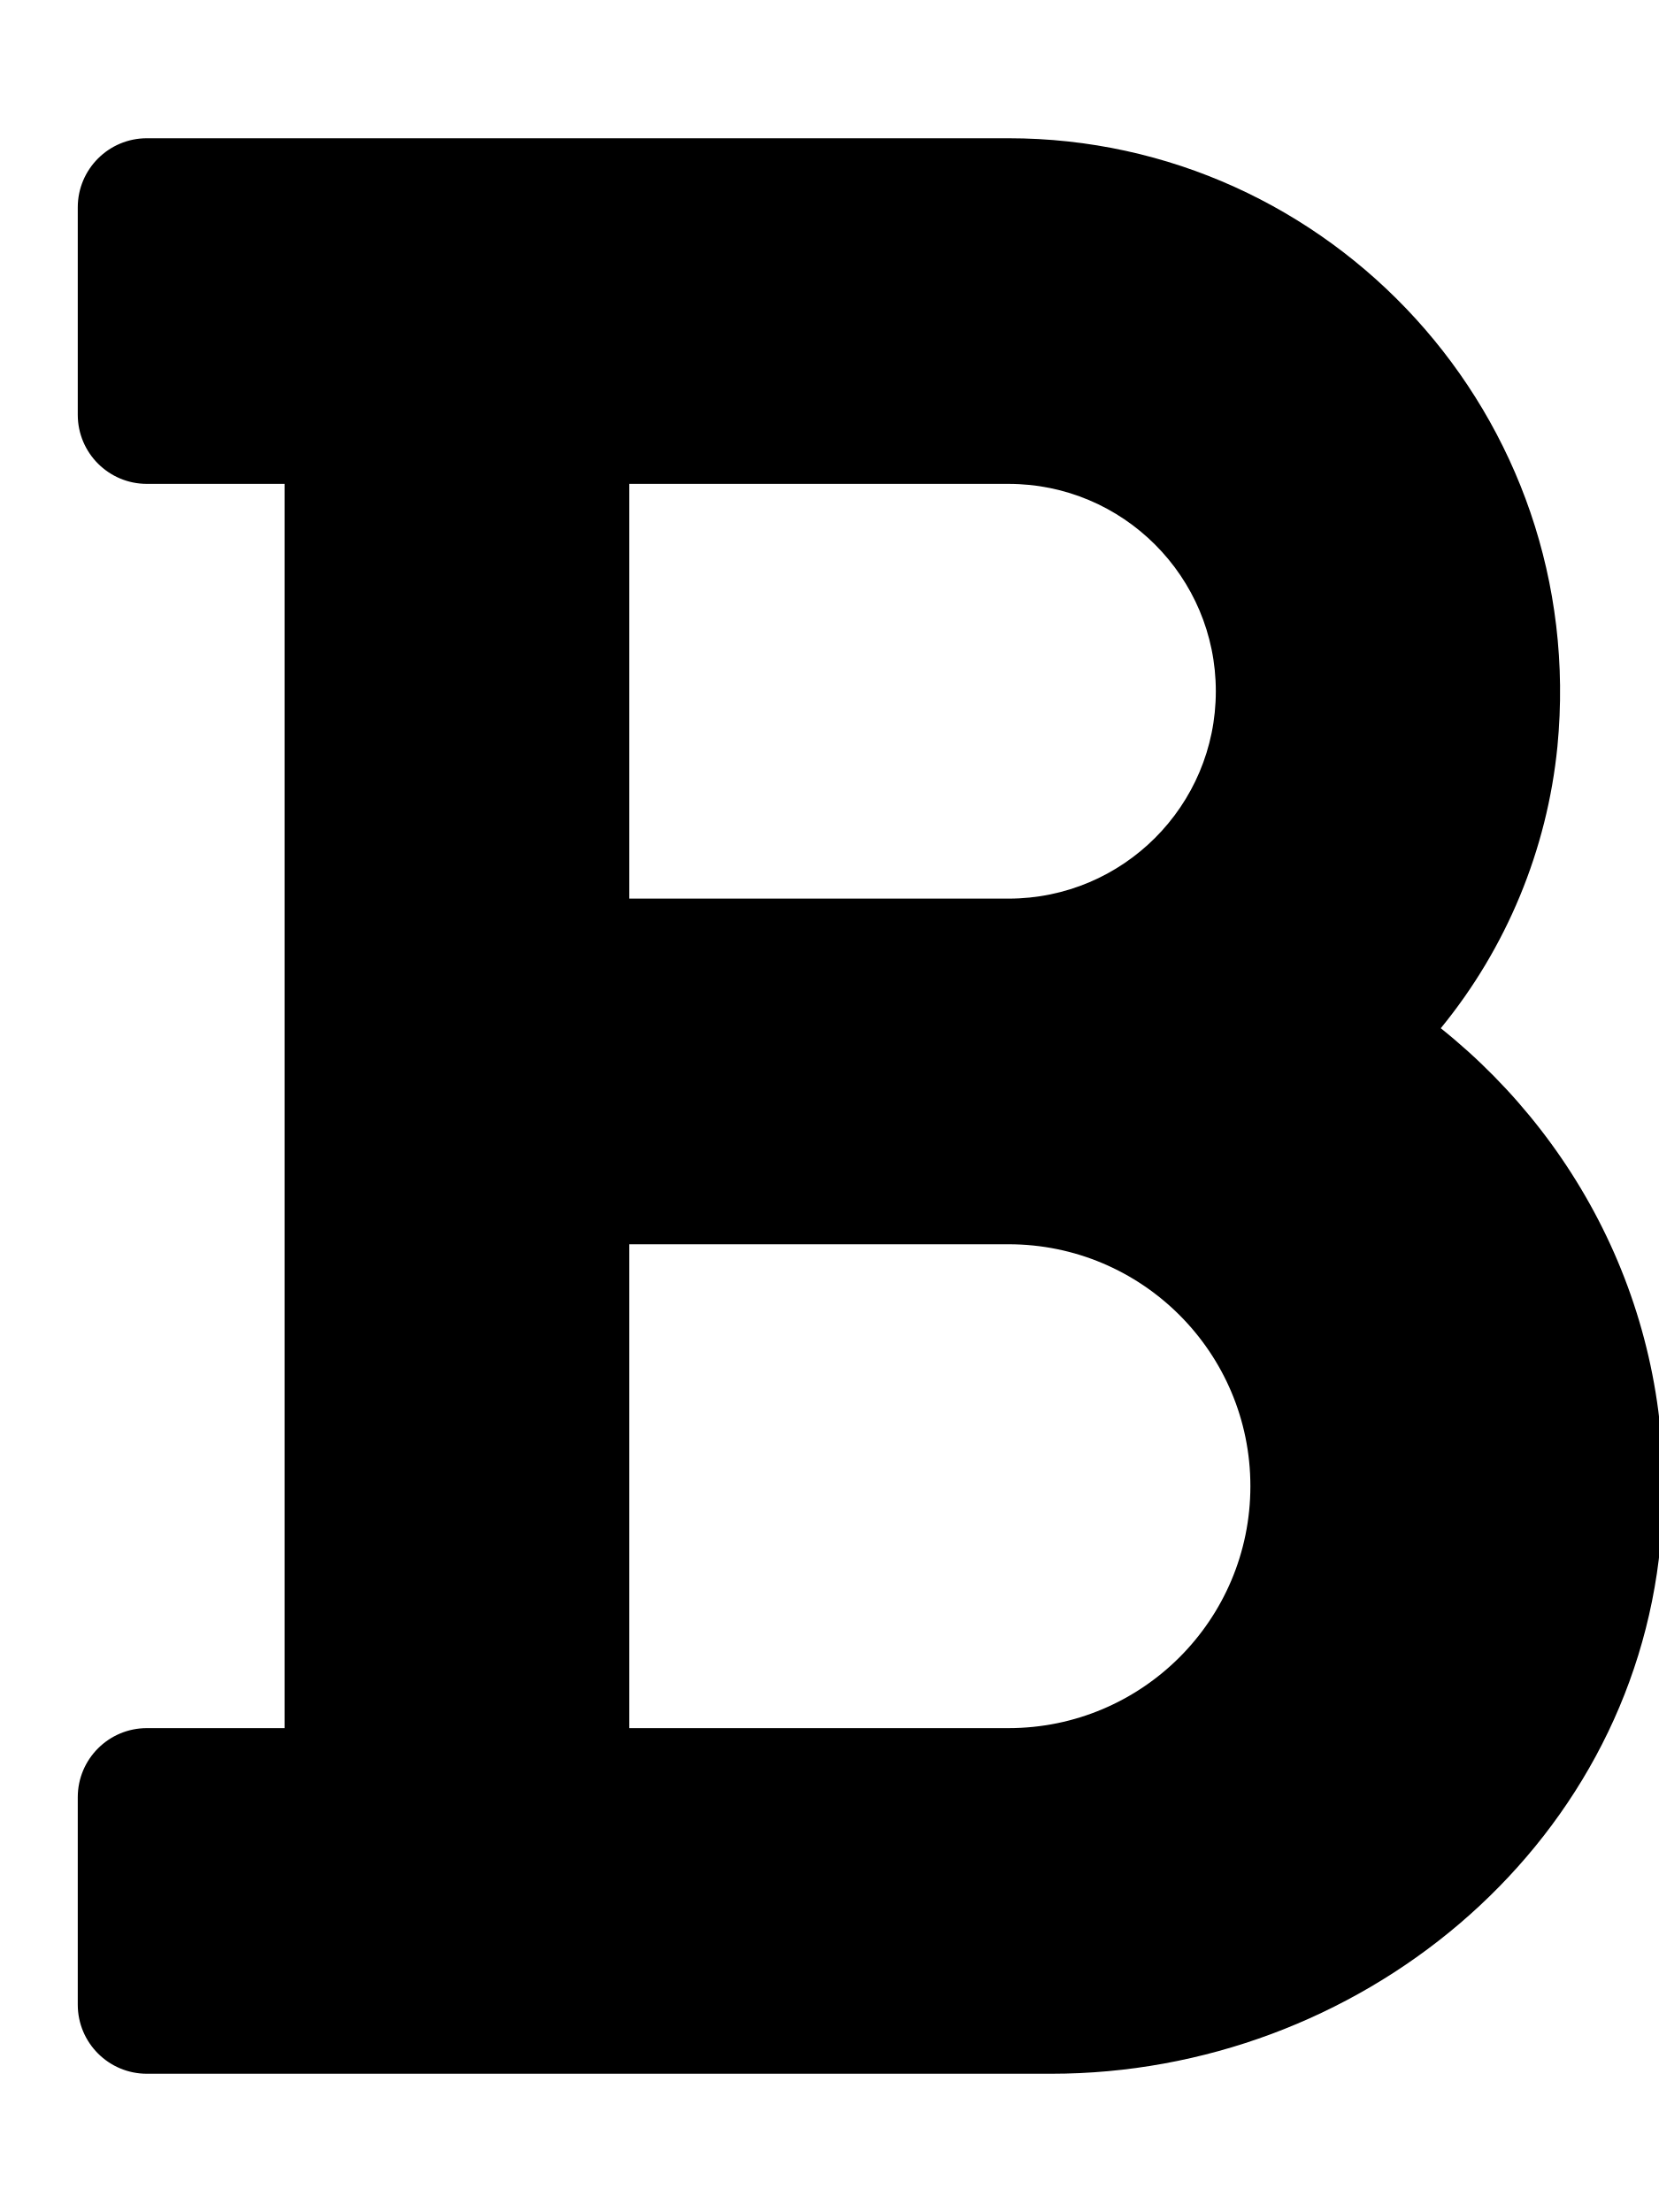
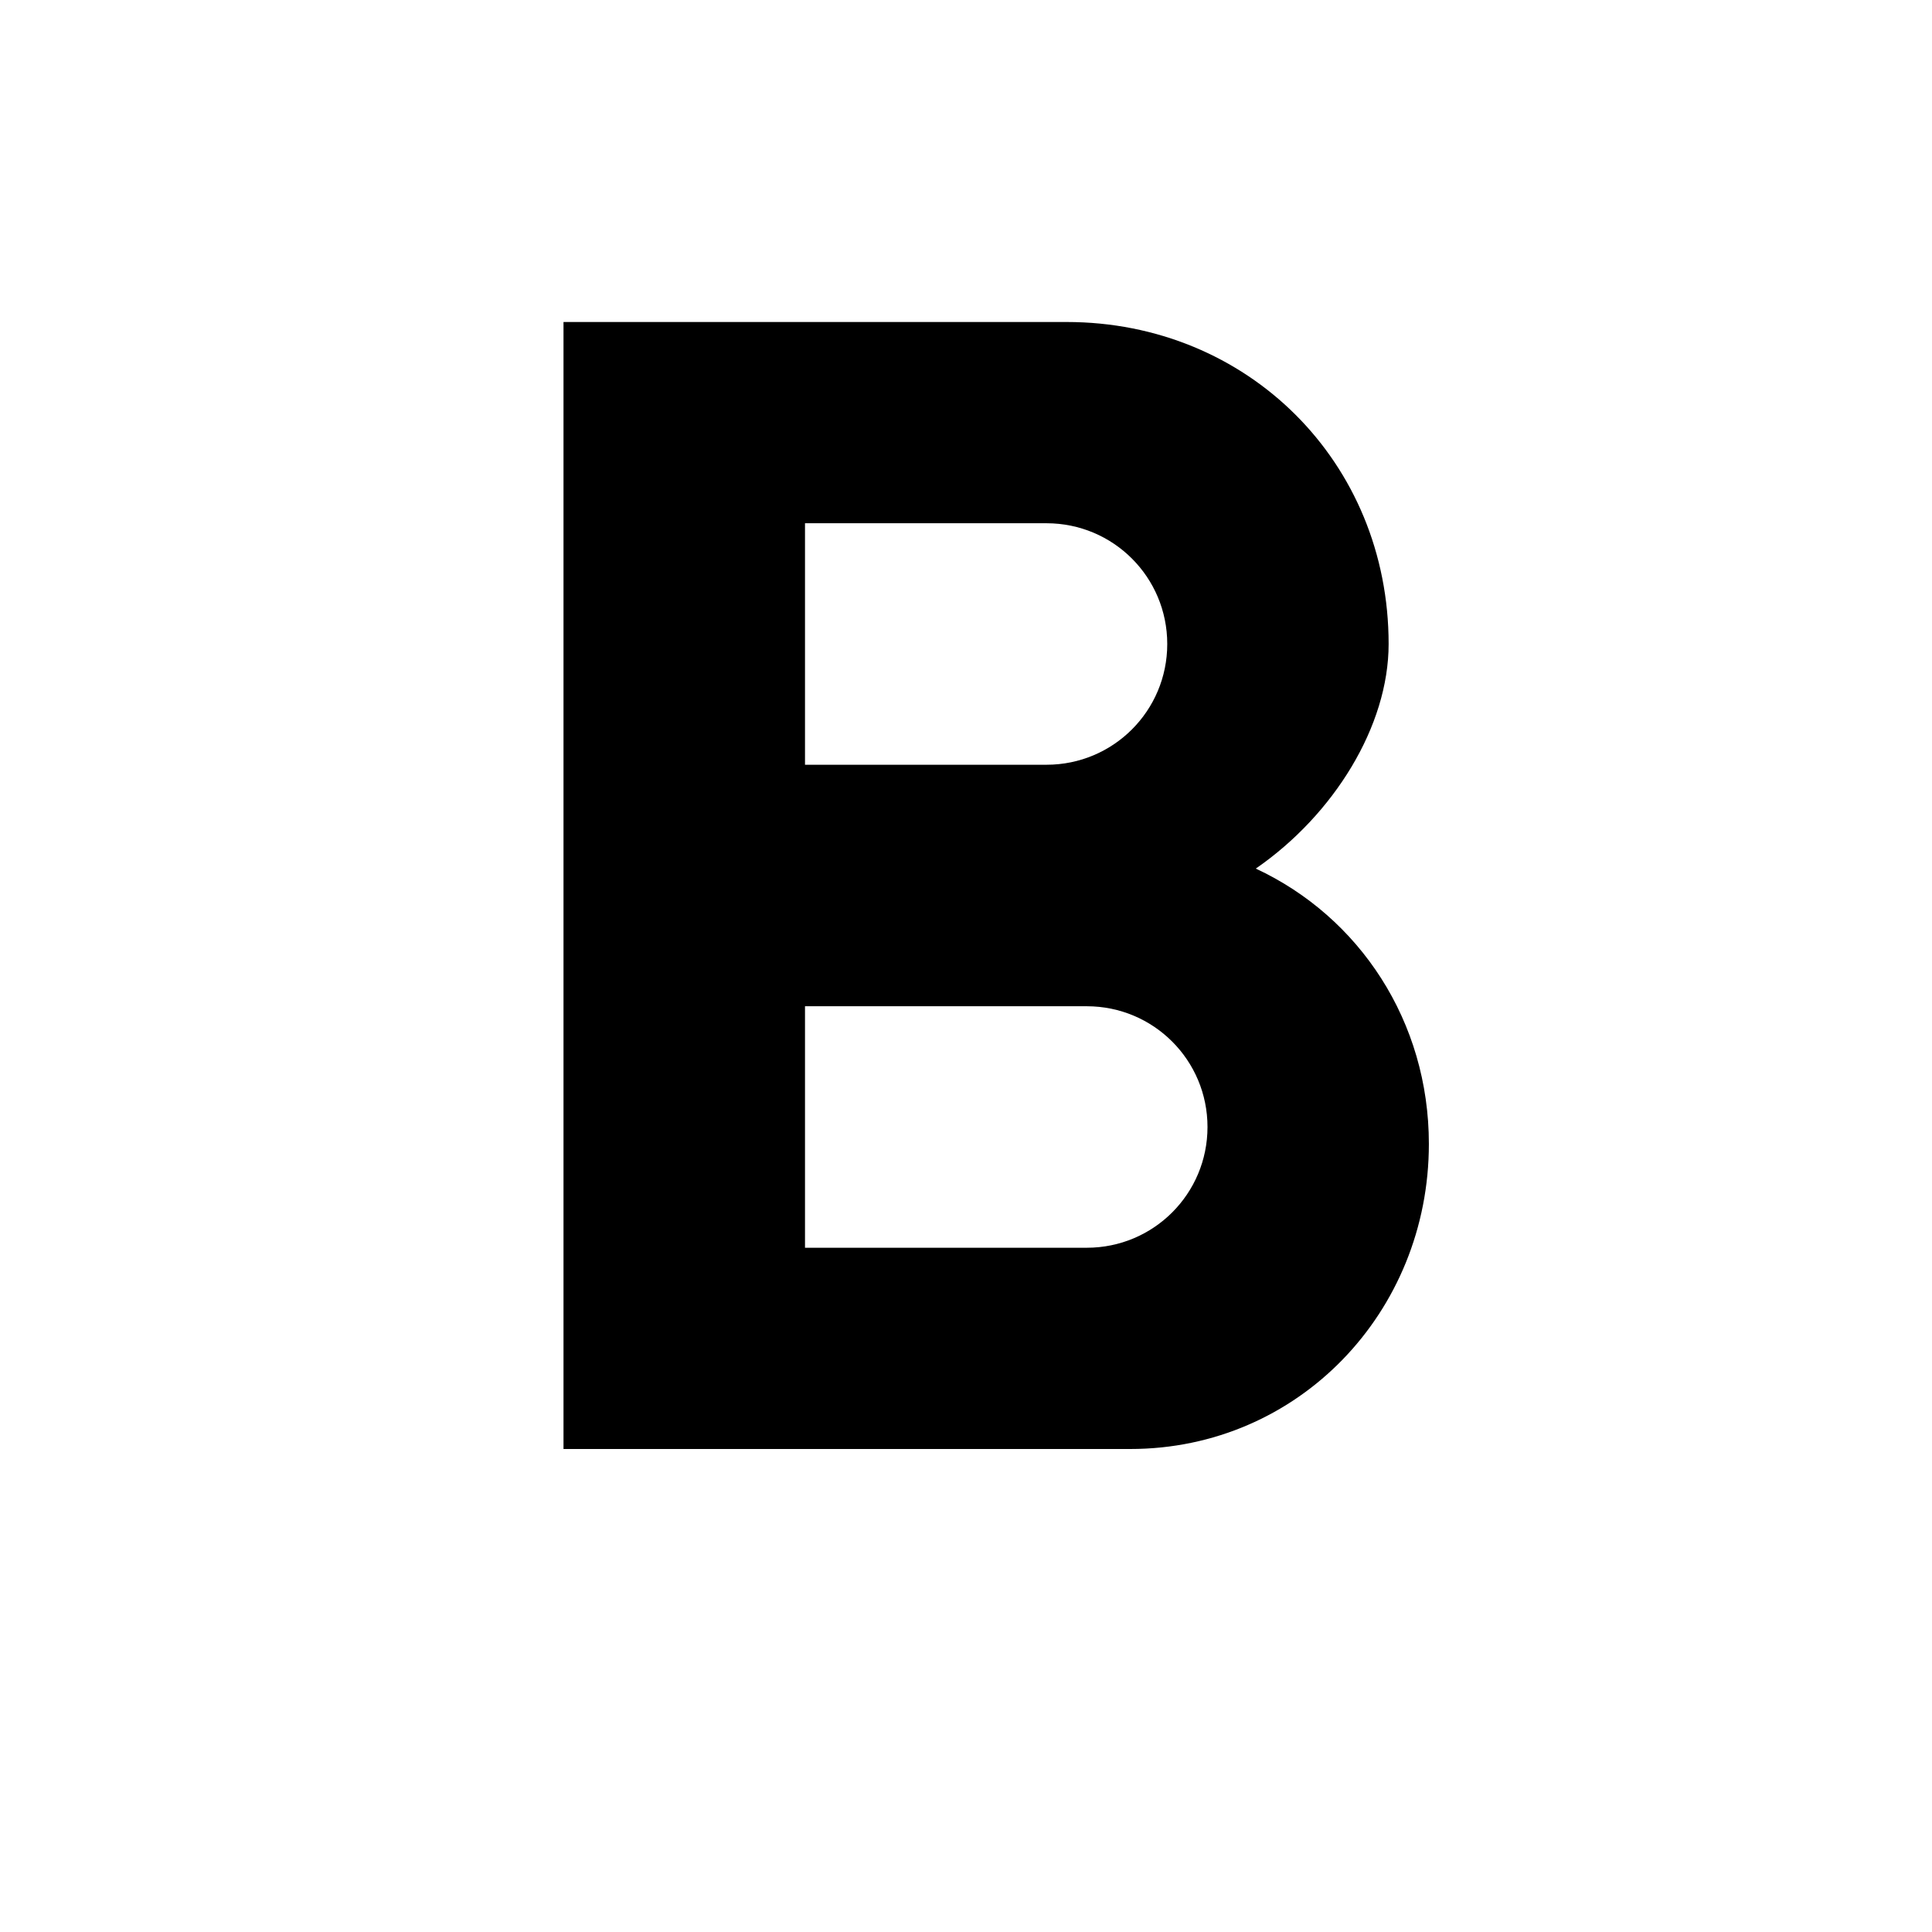
- <svg viewBox="0 0 384 512">
-   <path d="M333.49 238a122 122 0 0027-65.21C367.87 96.49 308 32 233.42 32H34a16 16 0 00-16 16v48a16 16 0 0016 16h31.87v288H34a16 16 0 00-16 16v48a16 16 0 0016 16h209.32c70.8 0 134.14-51.75 141-122.4 4.74-48.45-16.39-92.06-50.83-119.6zM145.66 112h87.76a48 48 0 010 96h-87.76zm87.76 288h-87.76V288h87.76a56 56 0 010 112z" />
+ <svg viewBox="0 0 24 24">
+   <path d="M15.6 10.79c.97-.67 1.65-1.77 1.65-2.79 0-2.26-1.75-4-4-4H7v14h7.04c2.09 0 3.71-1.7 3.71-3.79 0-1.52-.86-2.82-2.15-3.42zM10 6.5h3c.83 0 1.5.67 1.5 1.5s-.67 1.5-1.5 1.5h-3v-3zm3.5 9H10v-3h3.5c.83 0 1.5.67 1.5 1.5s-.67 1.5-1.5 1.5z" />
+   <path d="M0 0h24v24H0z" fill="none" />
</svg>
